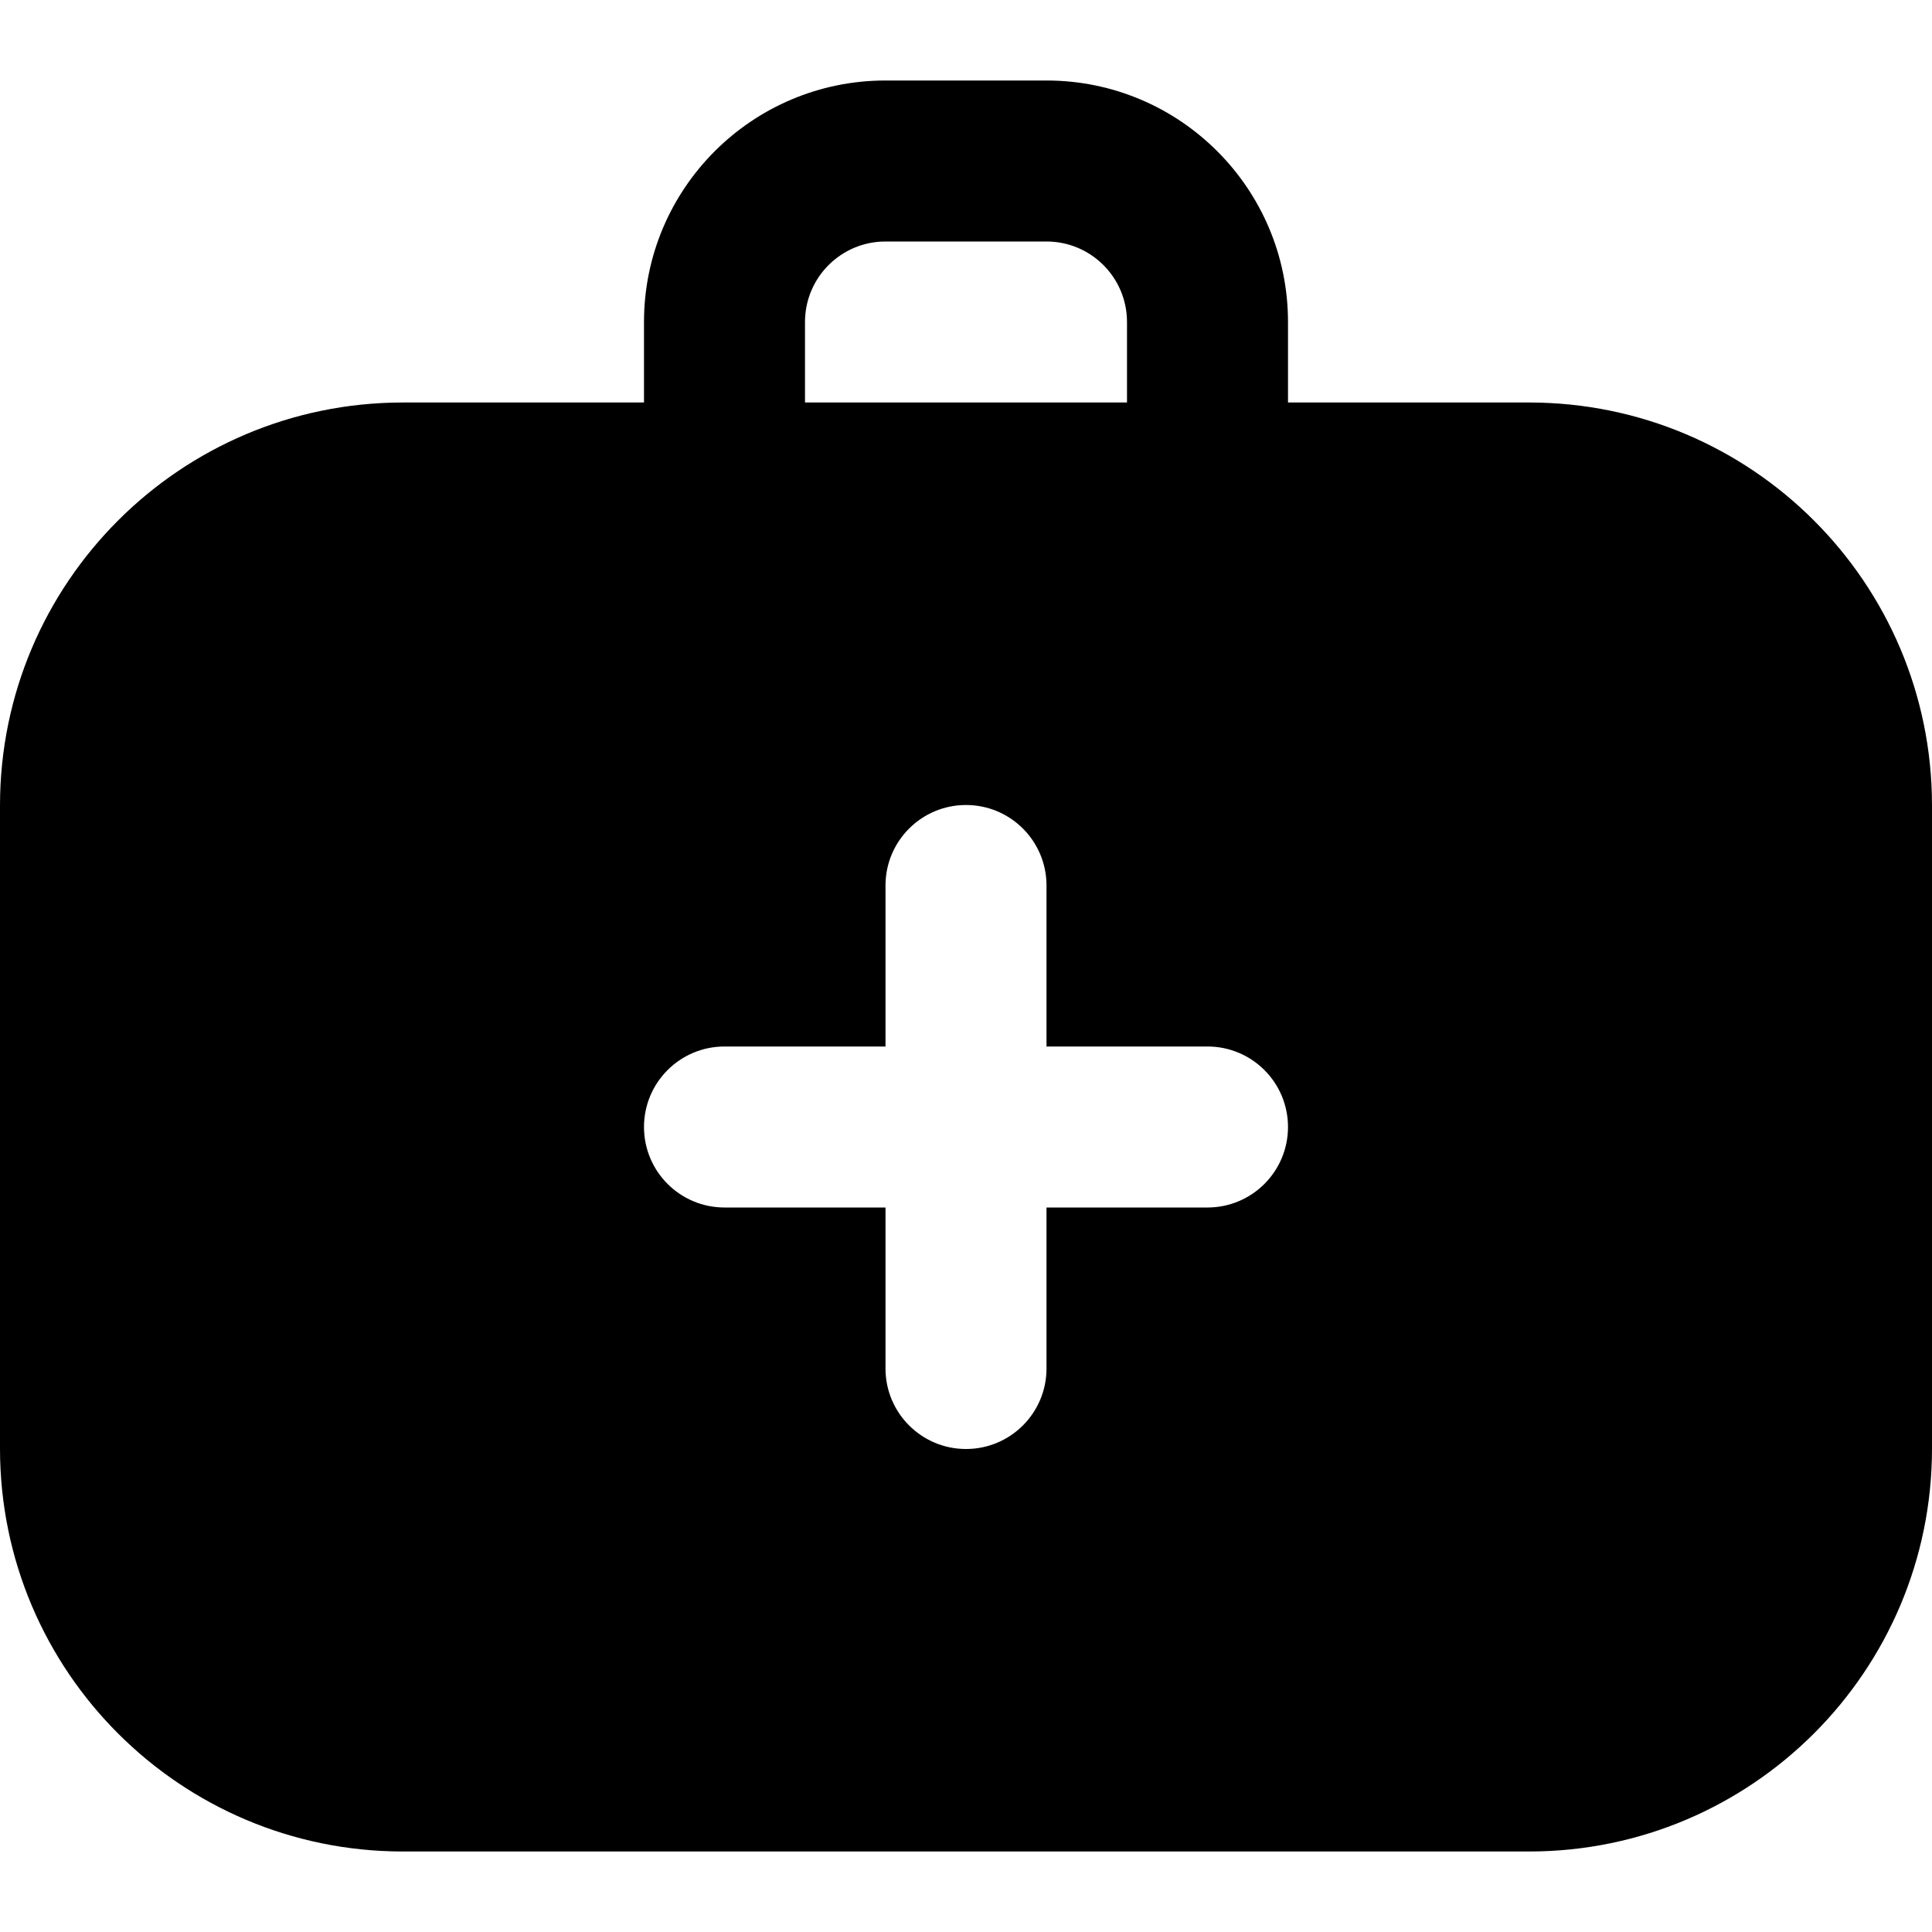
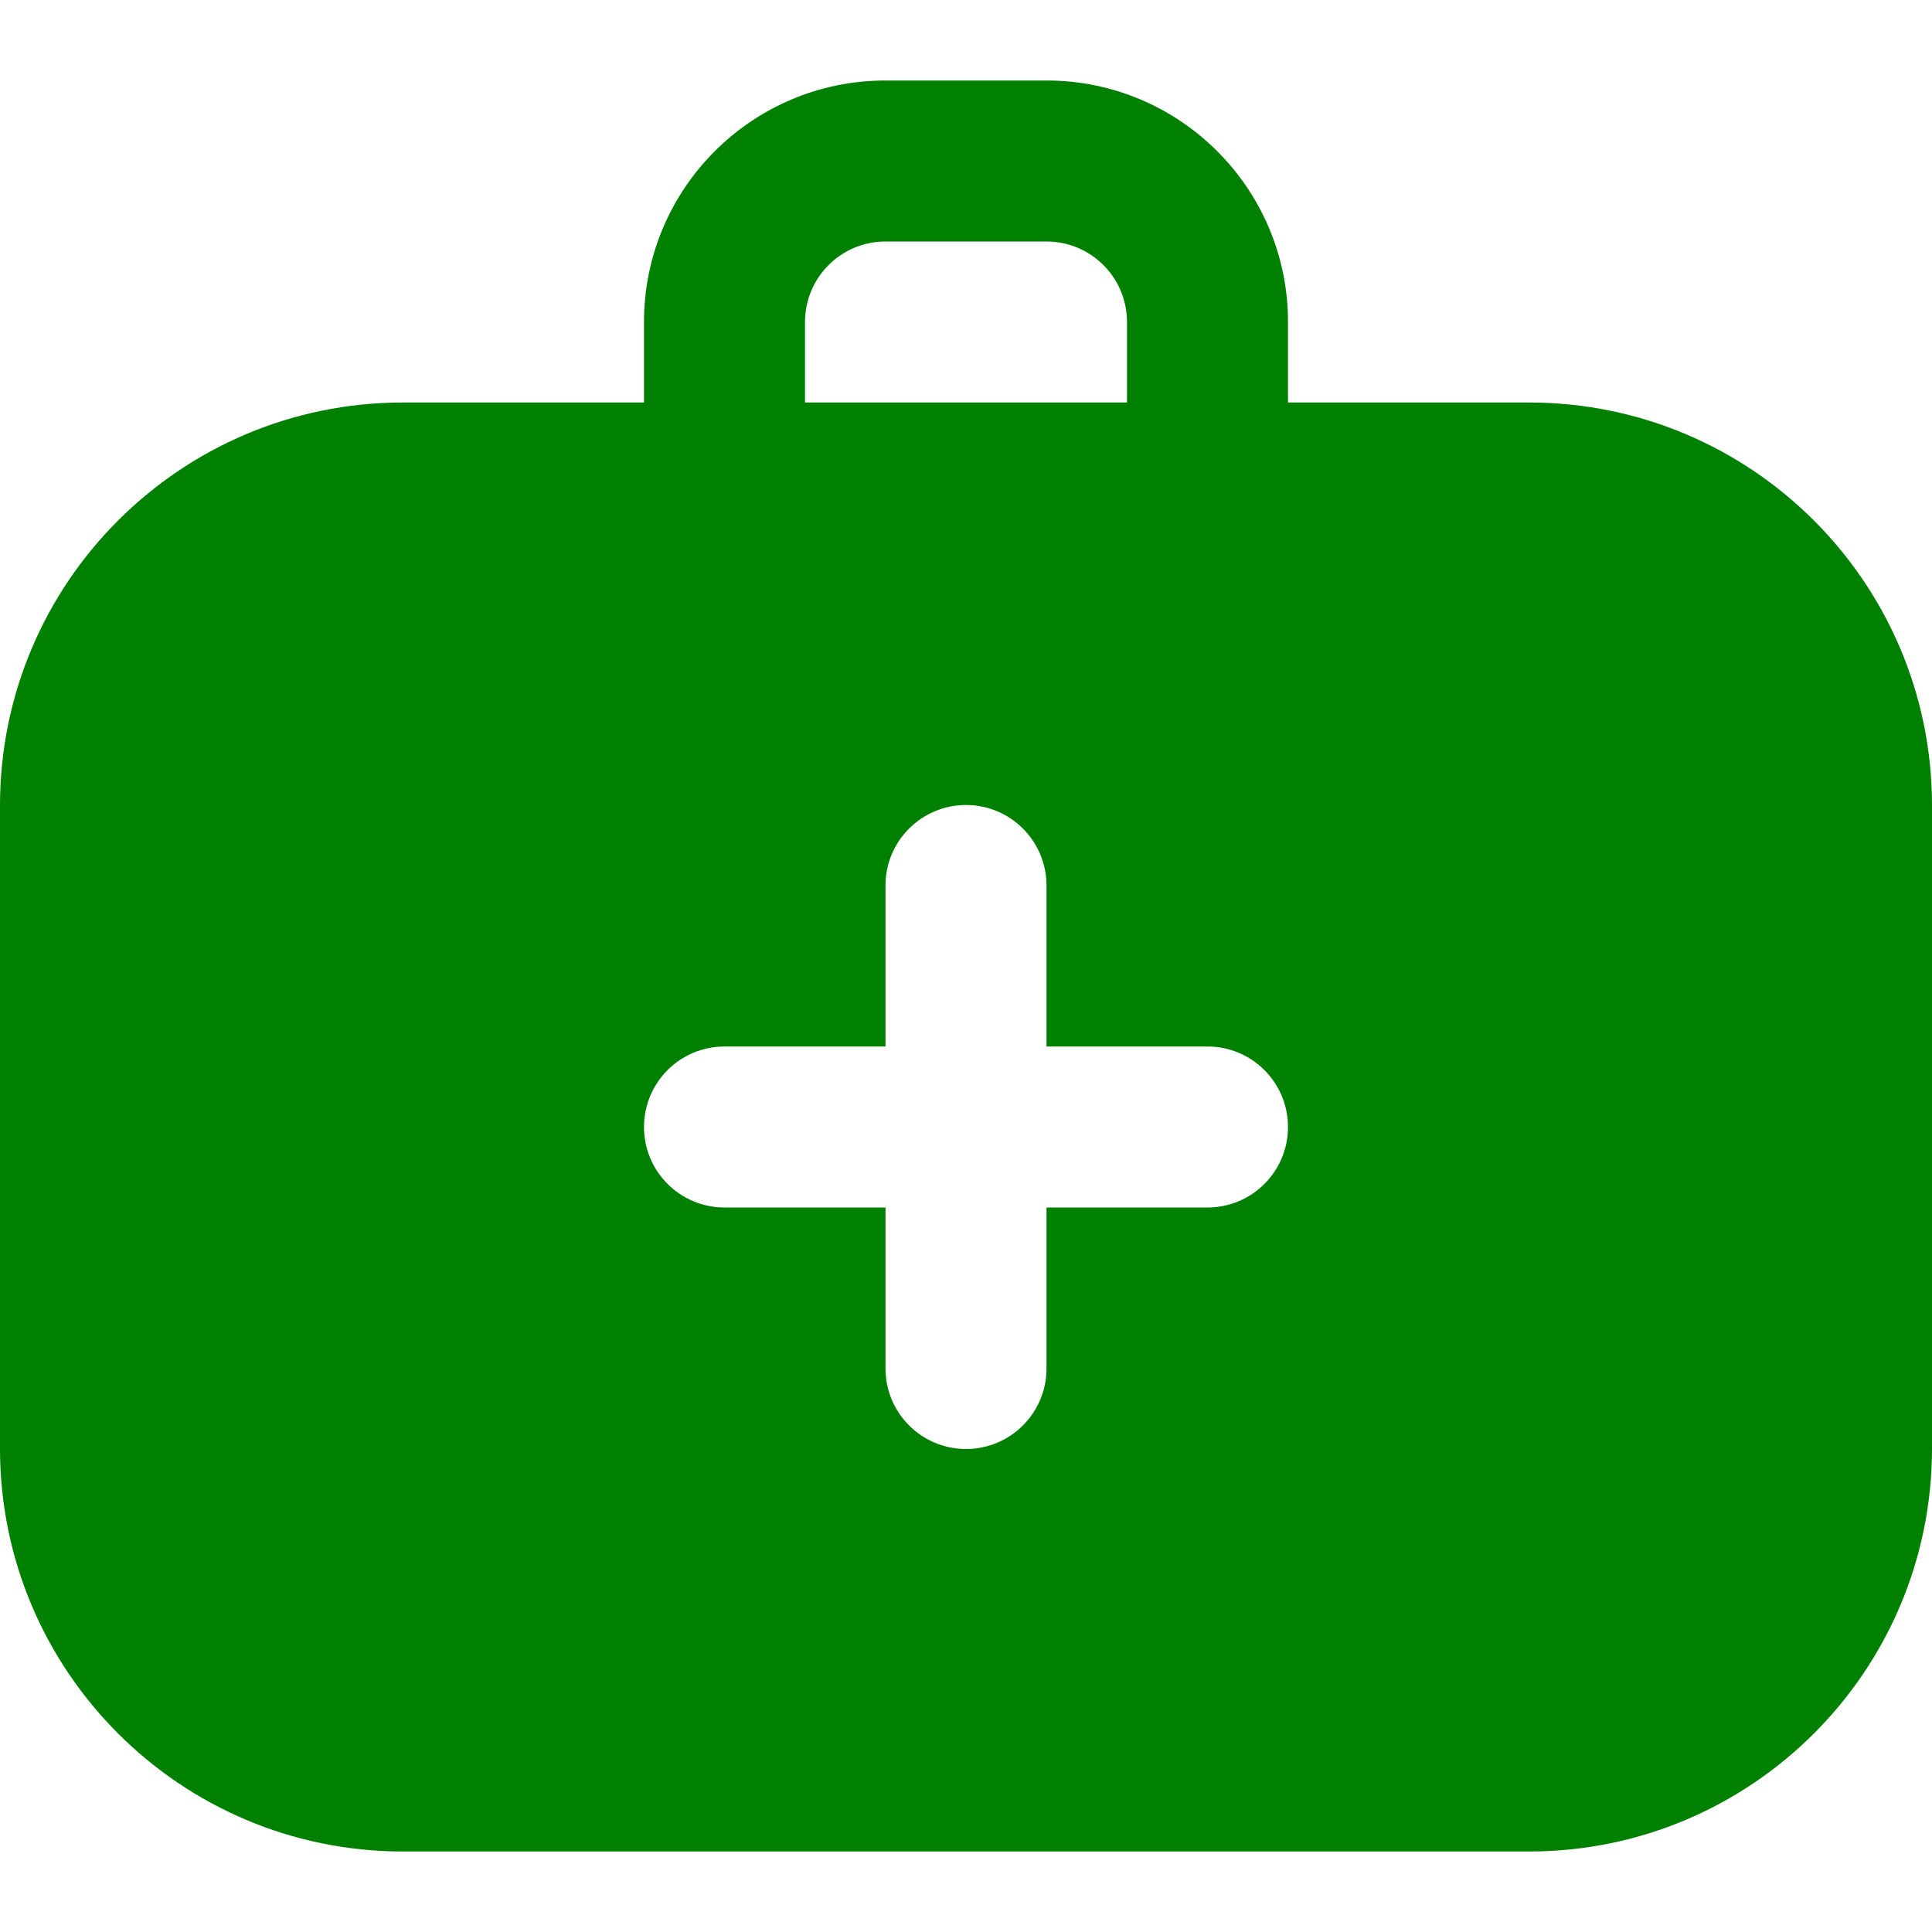
- <svg xmlns="http://www.w3.org/2000/svg" id="Layer_1" height="512" viewBox="0 0 24 24" width="512" data-name="Layer 1">
+ <svg xmlns="http://www.w3.org/2000/svg" id="Layer_1" height="512" viewBox="0 0 24 24" width="512" data-name="Layer 1" fill="green">
  <path d="m19 5h-3v-1a3 3 0 0 0 -3-3h-2a3 3 0 0 0 -3 3v1h-3a5.006 5.006 0 0 0 -5 5v8a5.006 5.006 0 0 0 5 5h14a5.006 5.006 0 0 0 5-5v-8a5.006 5.006 0 0 0 -5-5zm-9-1a1 1 0 0 1 1-1h2a1 1 0 0 1 1 1v1h-4zm5 11h-2v2a1 1 0 0 1 -2 0v-2h-2a1 1 0 0 1 0-2h2v-2a1 1 0 0 1 2 0v2h2a1 1 0 0 1 0 2z" />
</svg>
